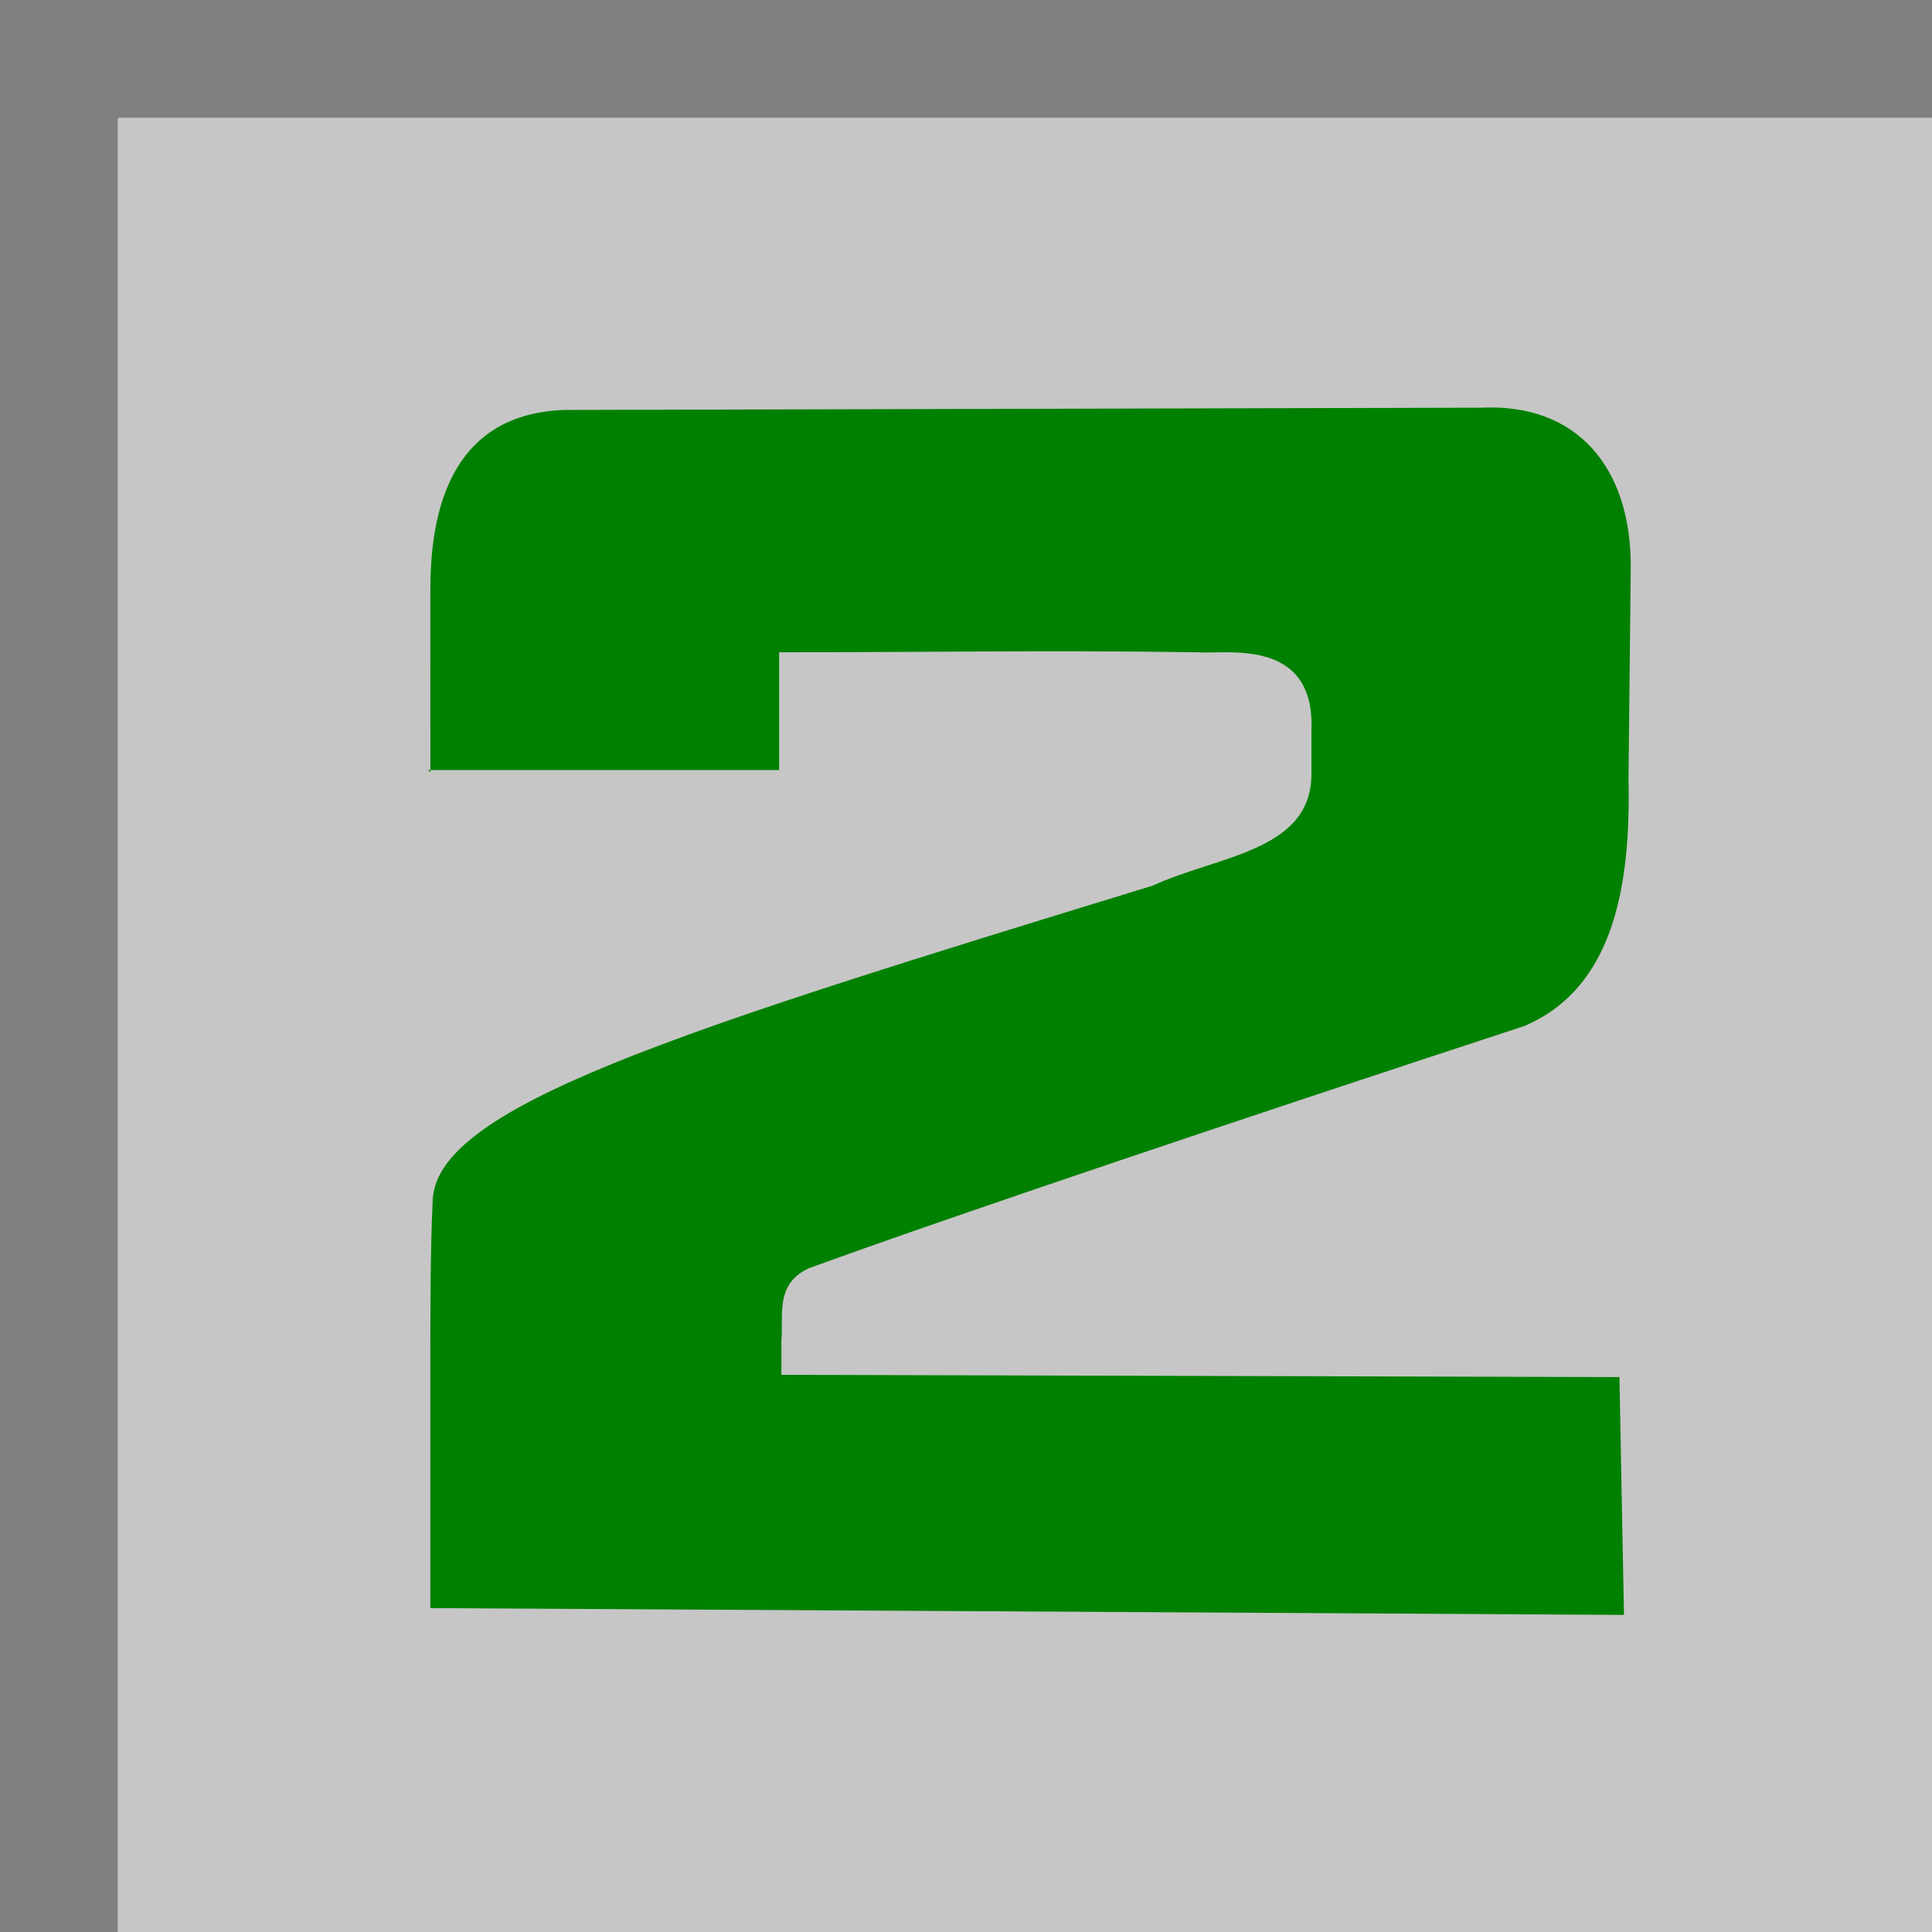
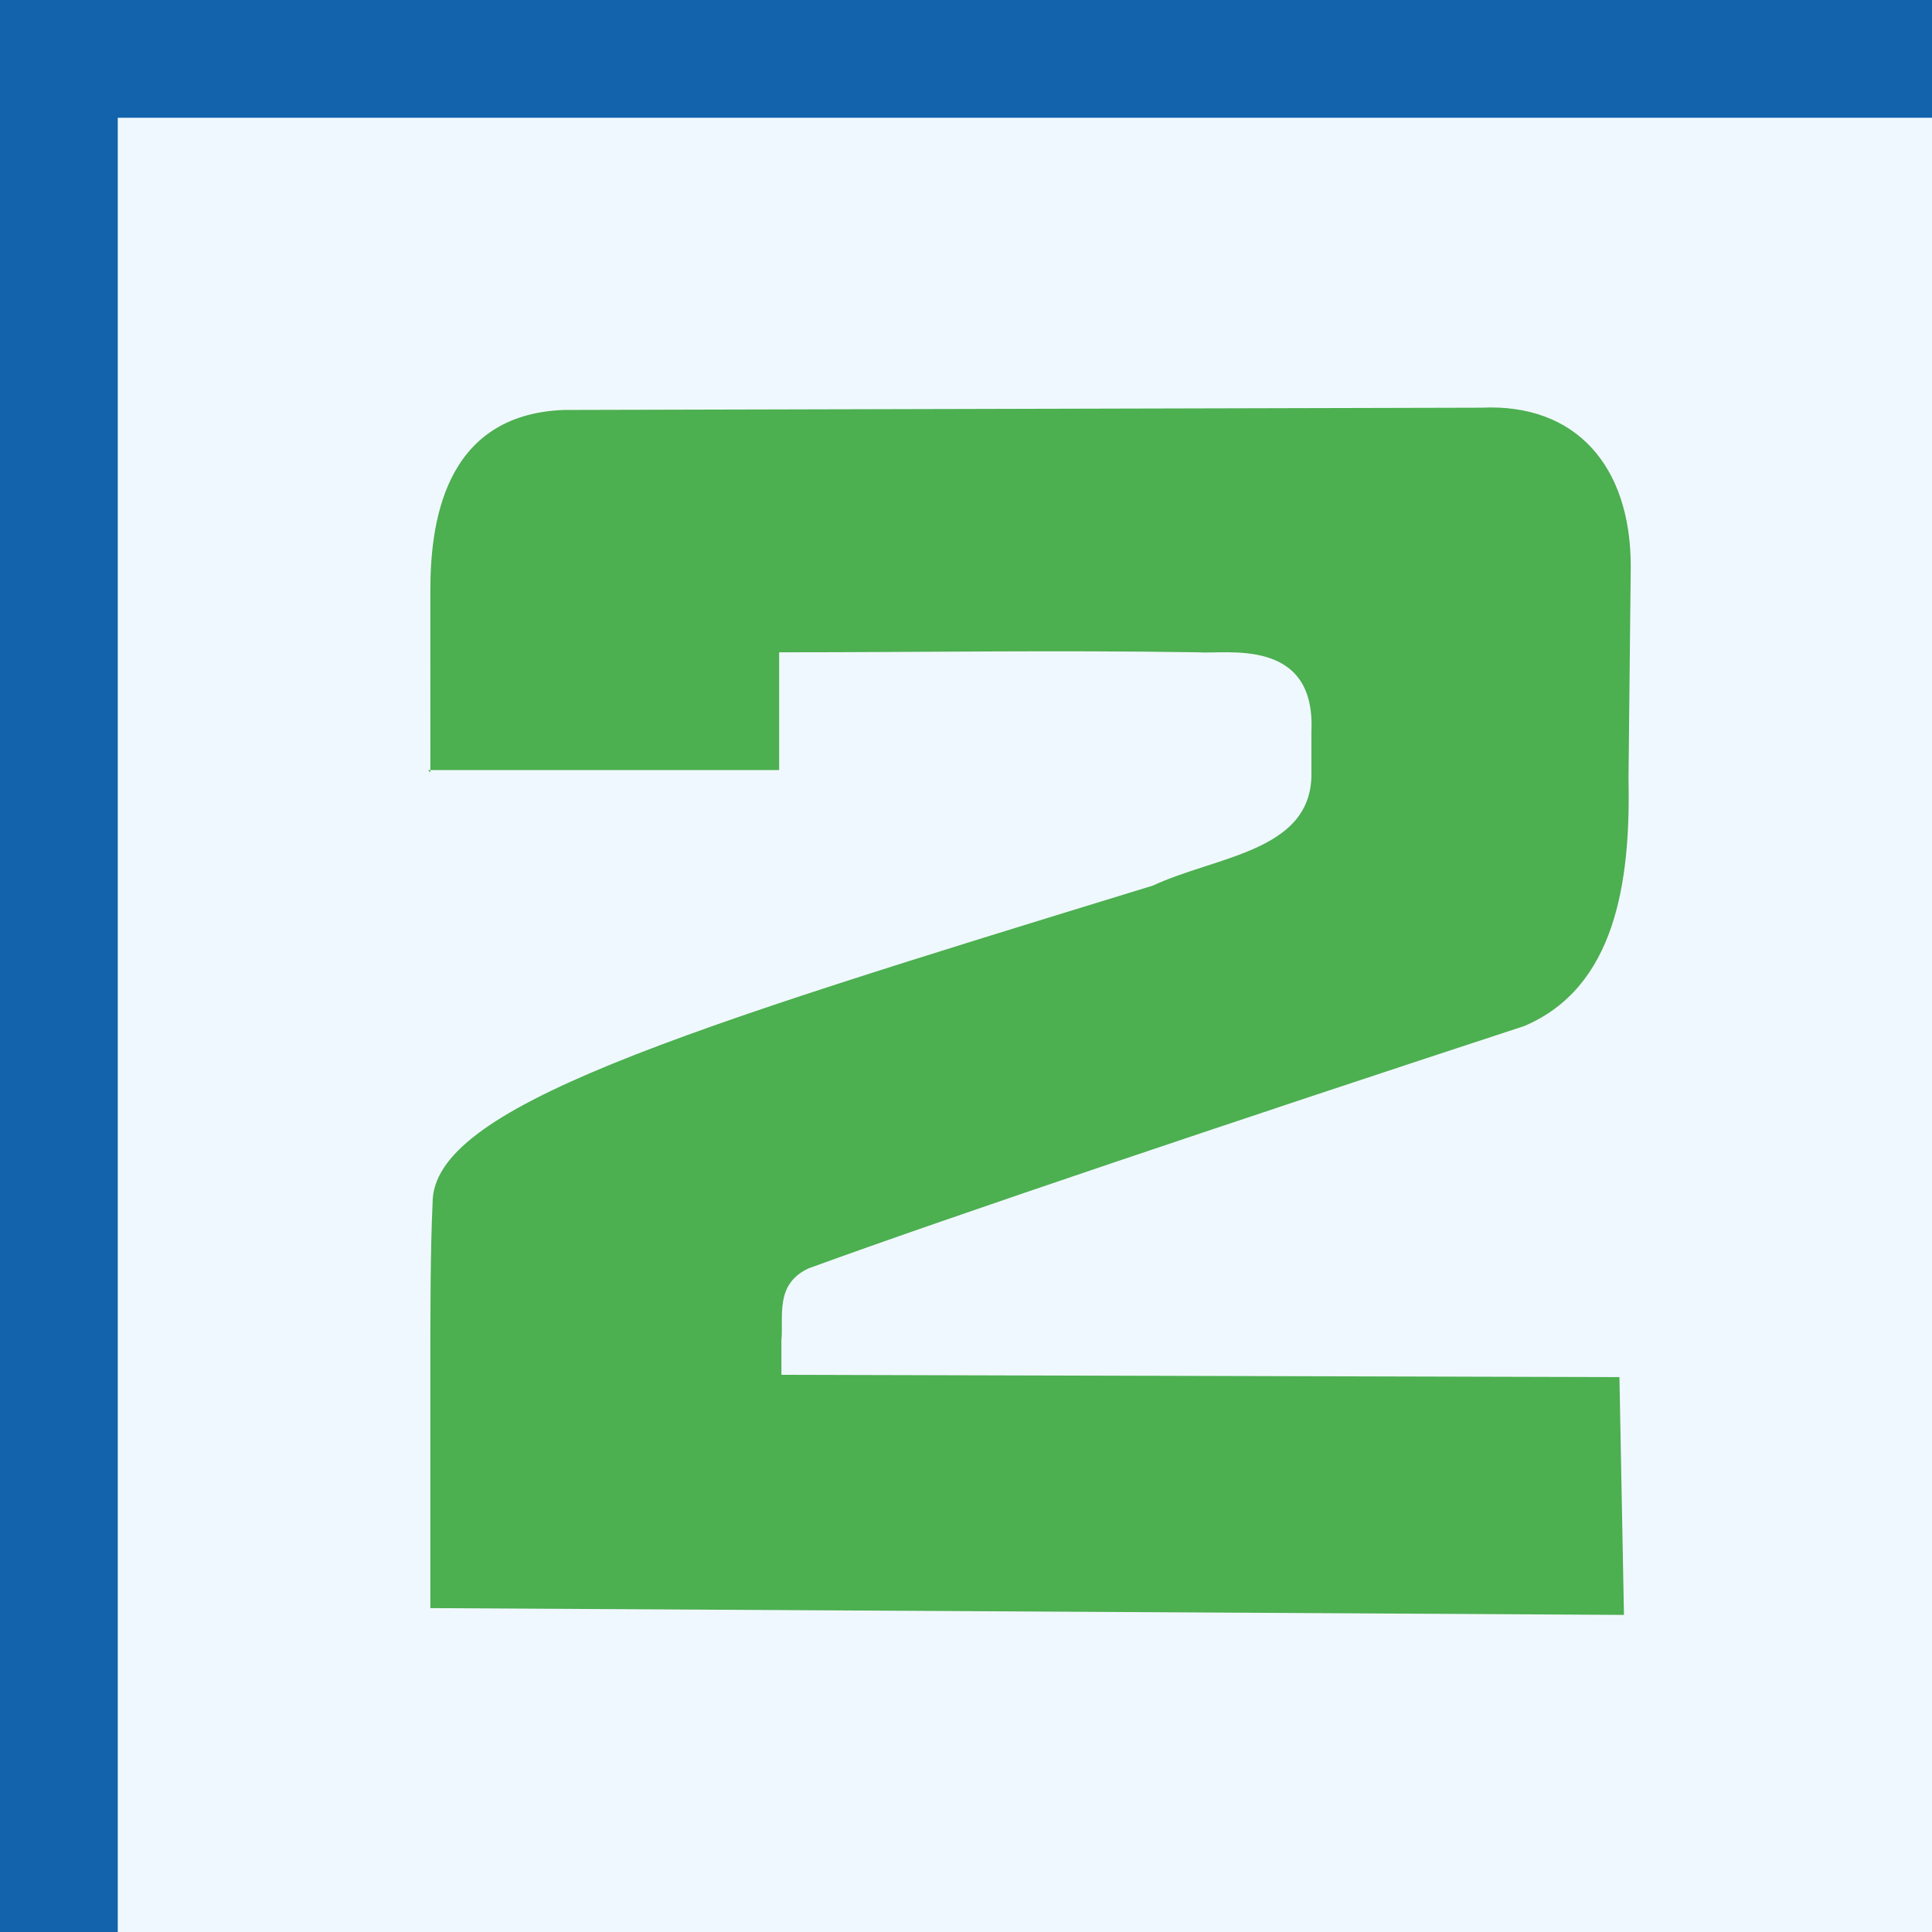
<svg xmlns="http://www.w3.org/2000/svg" xml:space="preserve" width="25mm" height="25mm" style="shape-rendering:geometricPrecision; text-rendering:geometricPrecision; image-rendering:optimizeQuality; fill-rule:evenodd; clip-rule:evenodd" viewBox="0 0 0.853 0.853">
  <defs>
    <style type="text/css">
   
-     .fil2 {fill:green}
-     .fil0 {fill:gray}
-     .fil1 {fill:#c6c6c6}
+     .fil2 {fill:#4CAF50}
+     .fil0 {fill:#1363ac}
+     .fil1 {fill:#F0F8FF}
   
  </style>
  </defs>
  <g id="Layer_x0020_1">
    <rect class="fil0" width="0.853" height="0.853" />
    <rect class="fil1" x="0.052" y="0.052" width="0.801" height="0.801" />
    <path class="fil2" d="M0.189 0.34l0.155 0 0 -0.052c0.065,0 0.12,-0.001 0.185,-0 0.012,0.001 0.052,-0.007 0.05,0.035l0 0.02c-0.001,0.033 -0.042,0.035 -0.07,0.048 -0.212,0.065 -0.318,0.098 -0.318,0.14 -0.001,0.021 -0.001,0.05 -0.001,0.072l0 0.107 0.527 0.003 -0.002 -0.105 -0.37 -0.001 -0 -0.015c0.001,-0.011 -0.003,-0.025 0.012,-0.032 0.063,-0.023 0.194,-0.067 0.316,-0.107 0.04,-0.017 0.047,-0.063 0.046,-0.109l0.001 -0.094c-0,-0.044 -0.024,-0.072 -0.066,-0.07l-0.405 0.001c-0.054,0.002 -0.059,0.052 -0.059,0.08l1.70511e-005 0.08z" />
  </g>
</svg>
